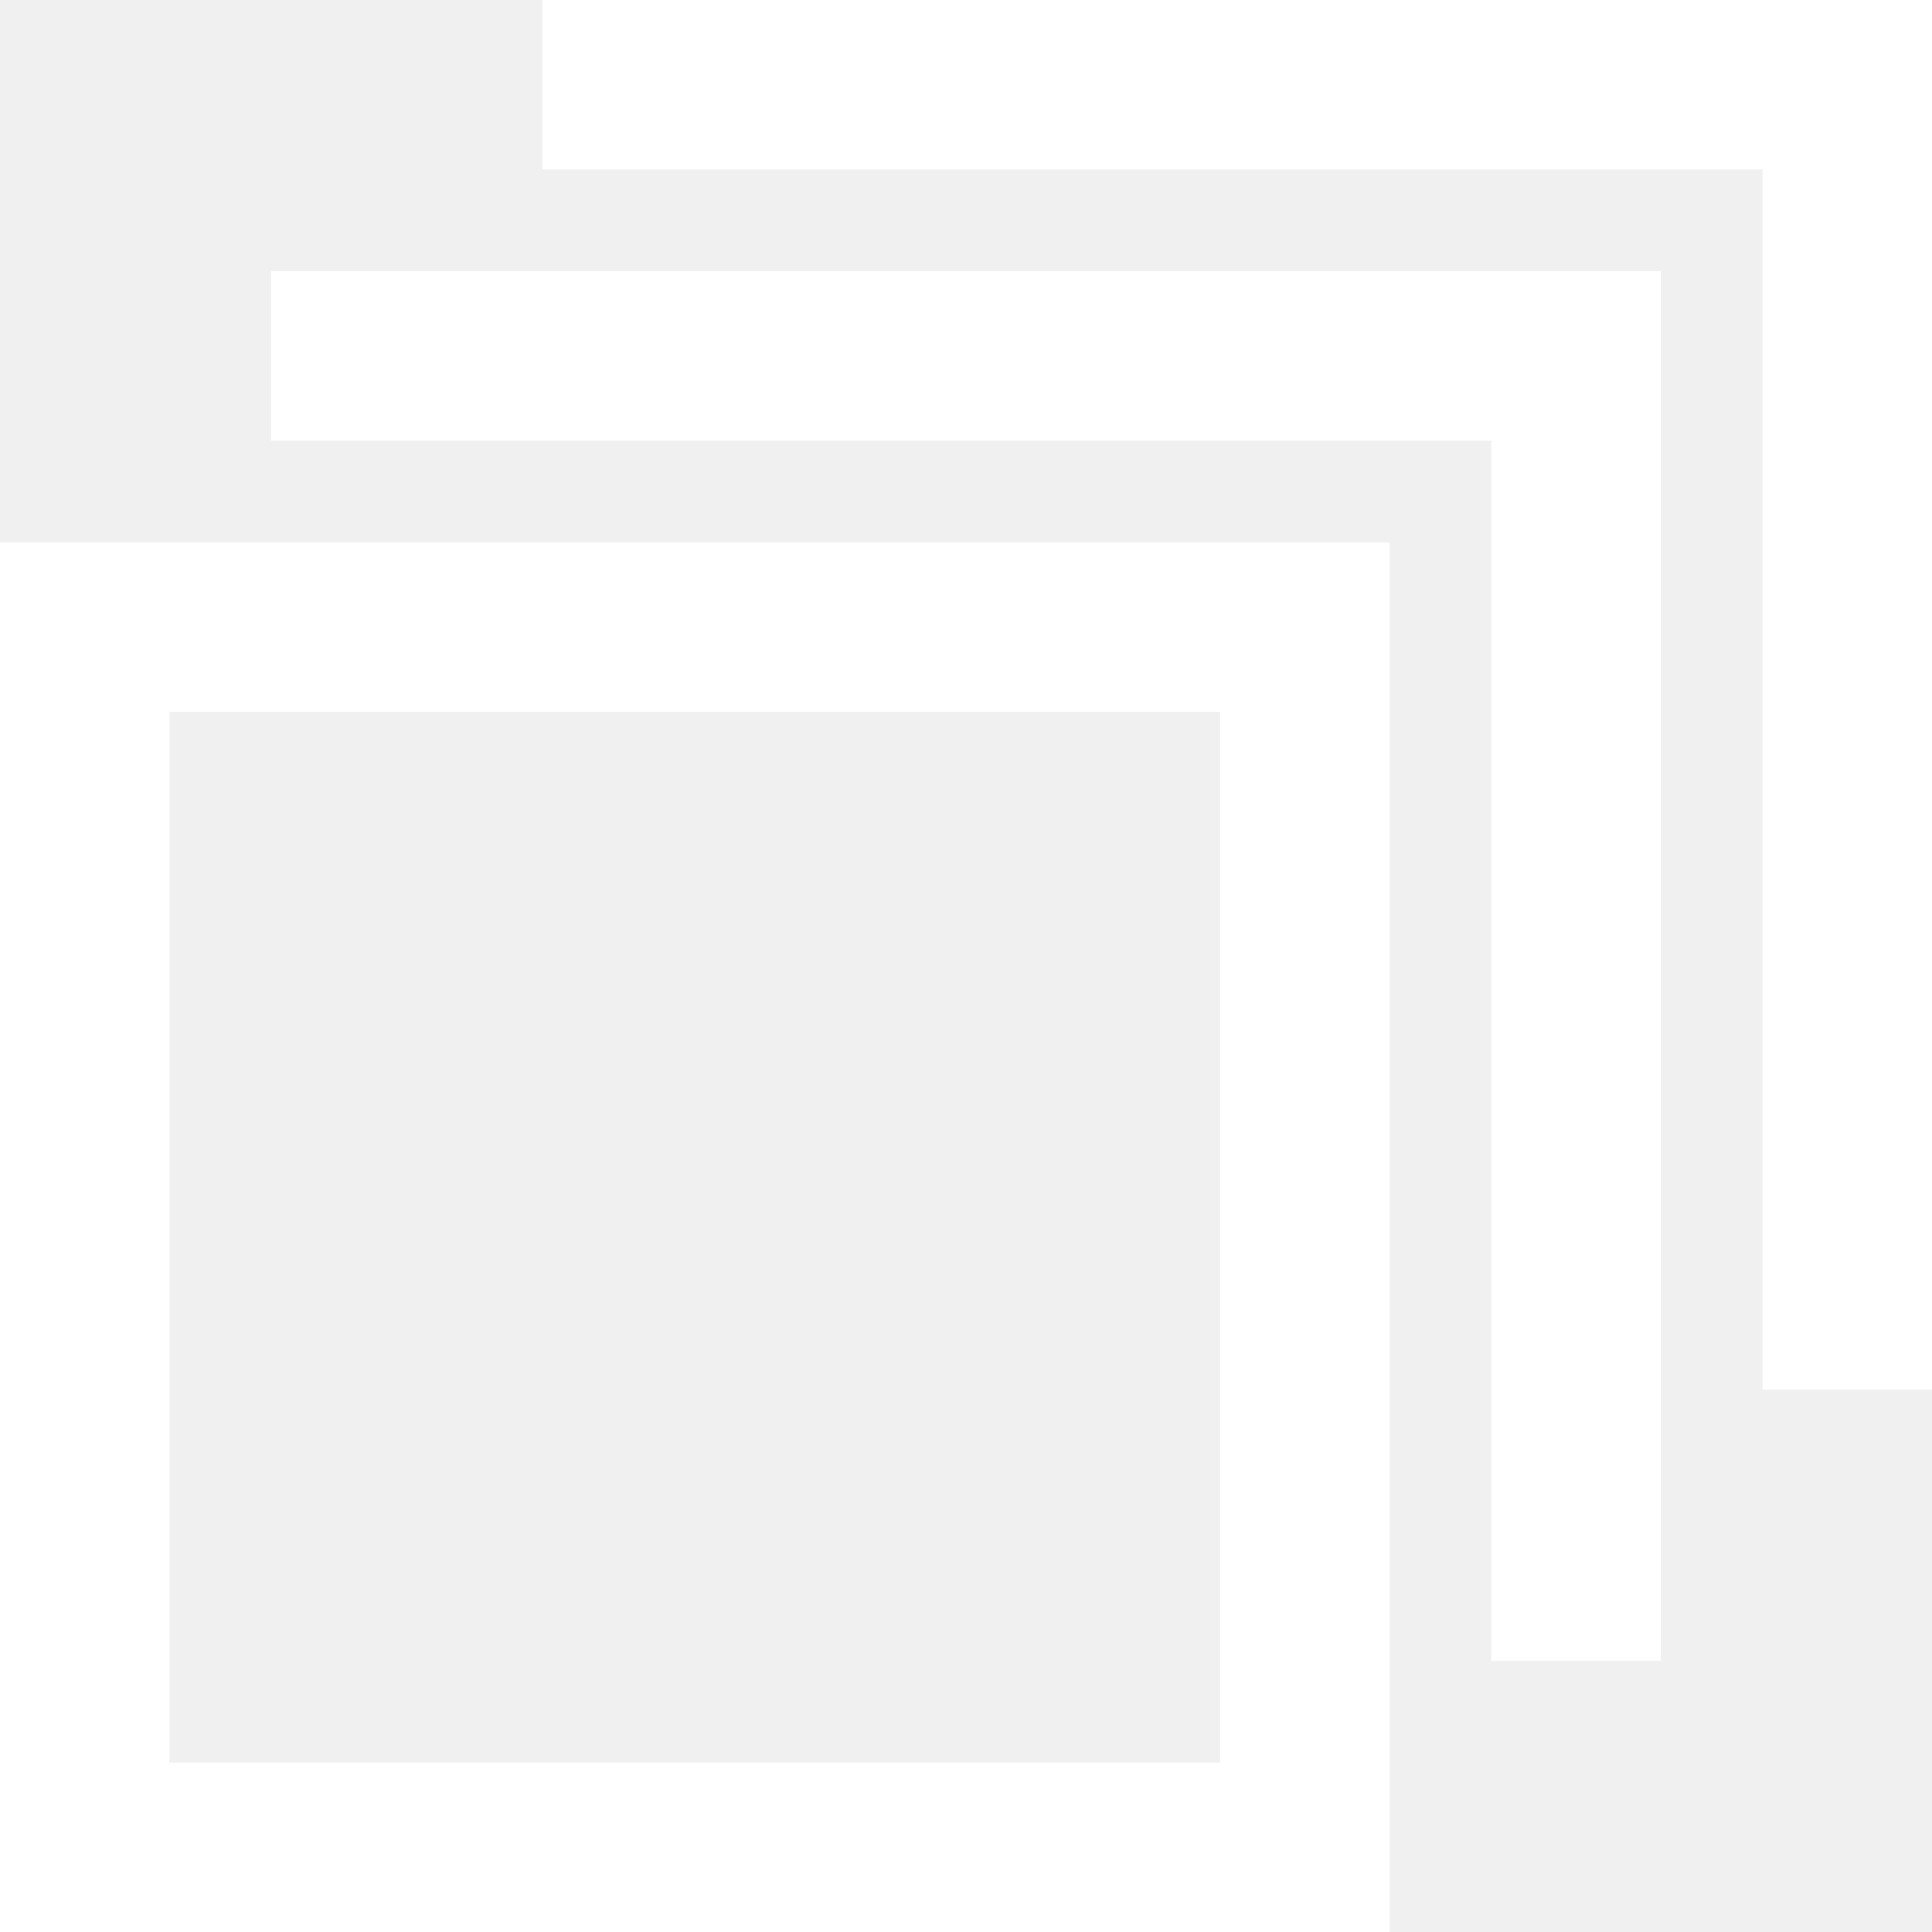
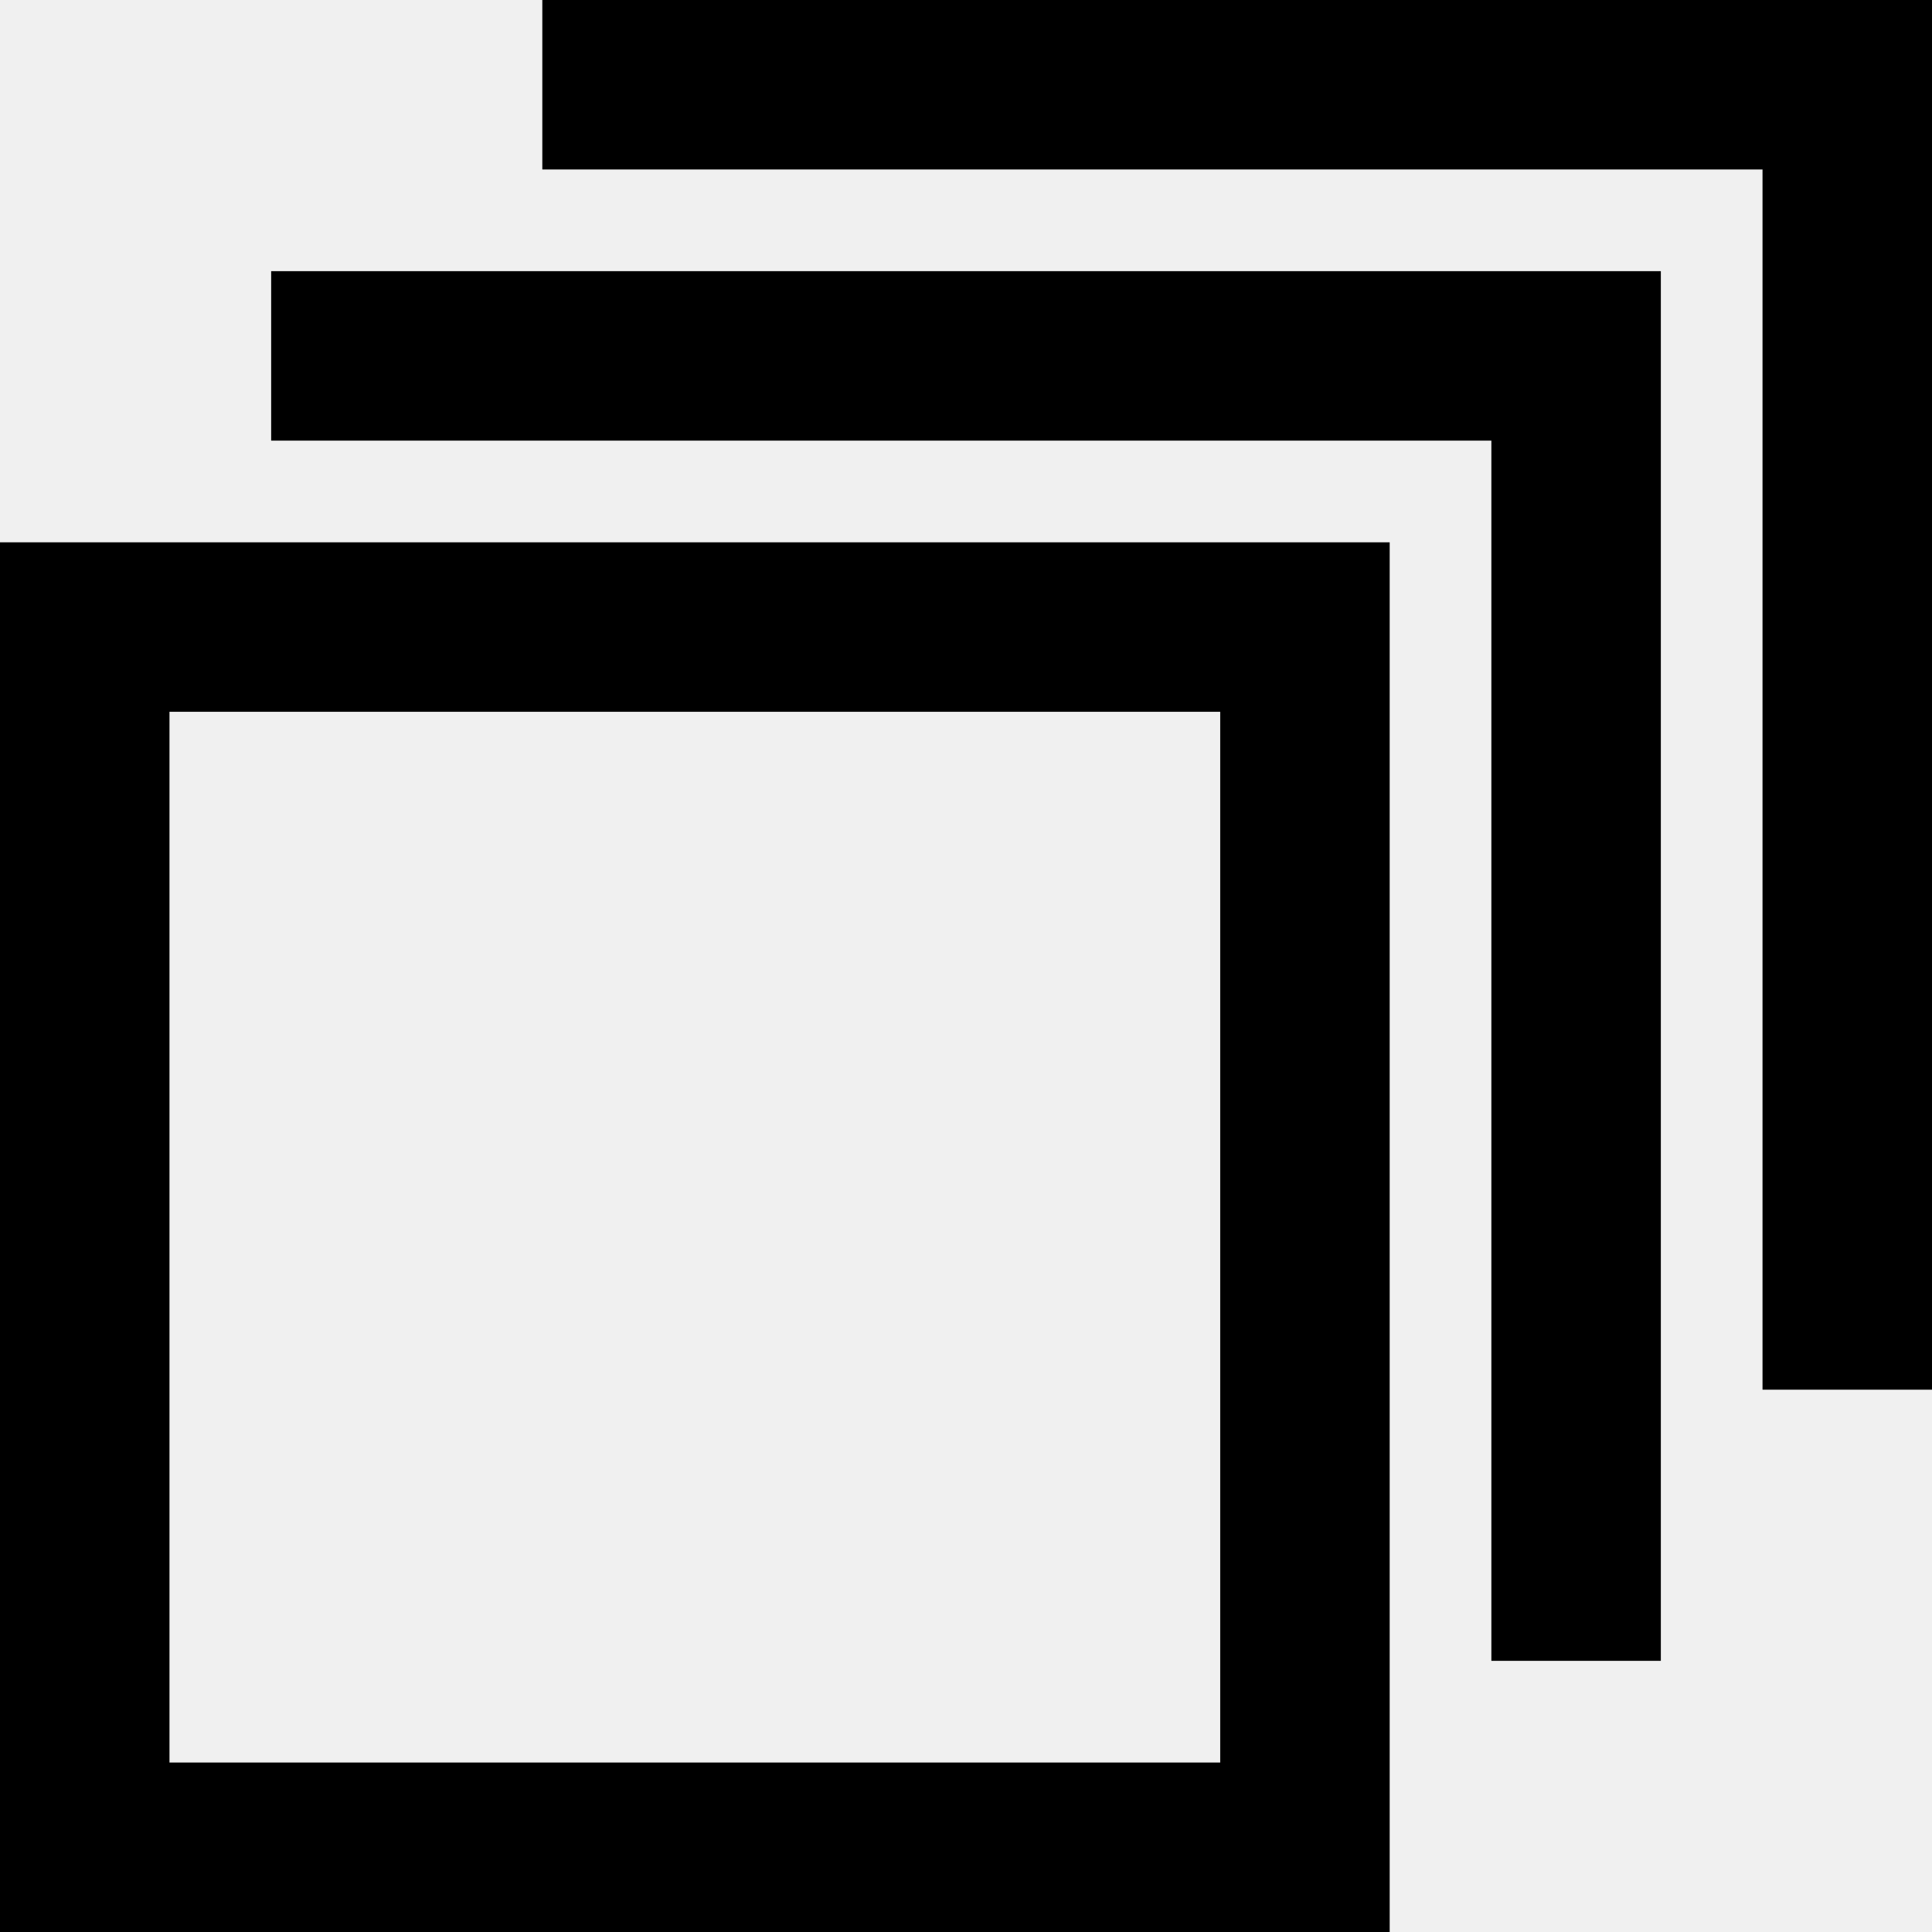
<svg xmlns="http://www.w3.org/2000/svg" width="57" height="57" viewBox="0 0 57 57" fill="none">
-   <path d="M57 41H52V5H16V0H57V41Z" fill="white" />
-   <path d="M49 49H44V13H8V8H49V49Z" fill="white" />
-   <path d="M41 57H0V16H41V57ZM5 21V52H36V21H5Z" fill="white" />
+   <style>
+ path { fill: black; }
+ @media (prefers-color-scheme: dark) { path { fill: white; } }
+ </style>
+   <path d="M57 41H52V5H16V0H57V41Z" />
+   <path d="M49 49H44V13H8V8H49V49Z" />
+   <path d="M41 57H0V16H41V57ZM5 21V52H36V21H5Z" />
</svg>
